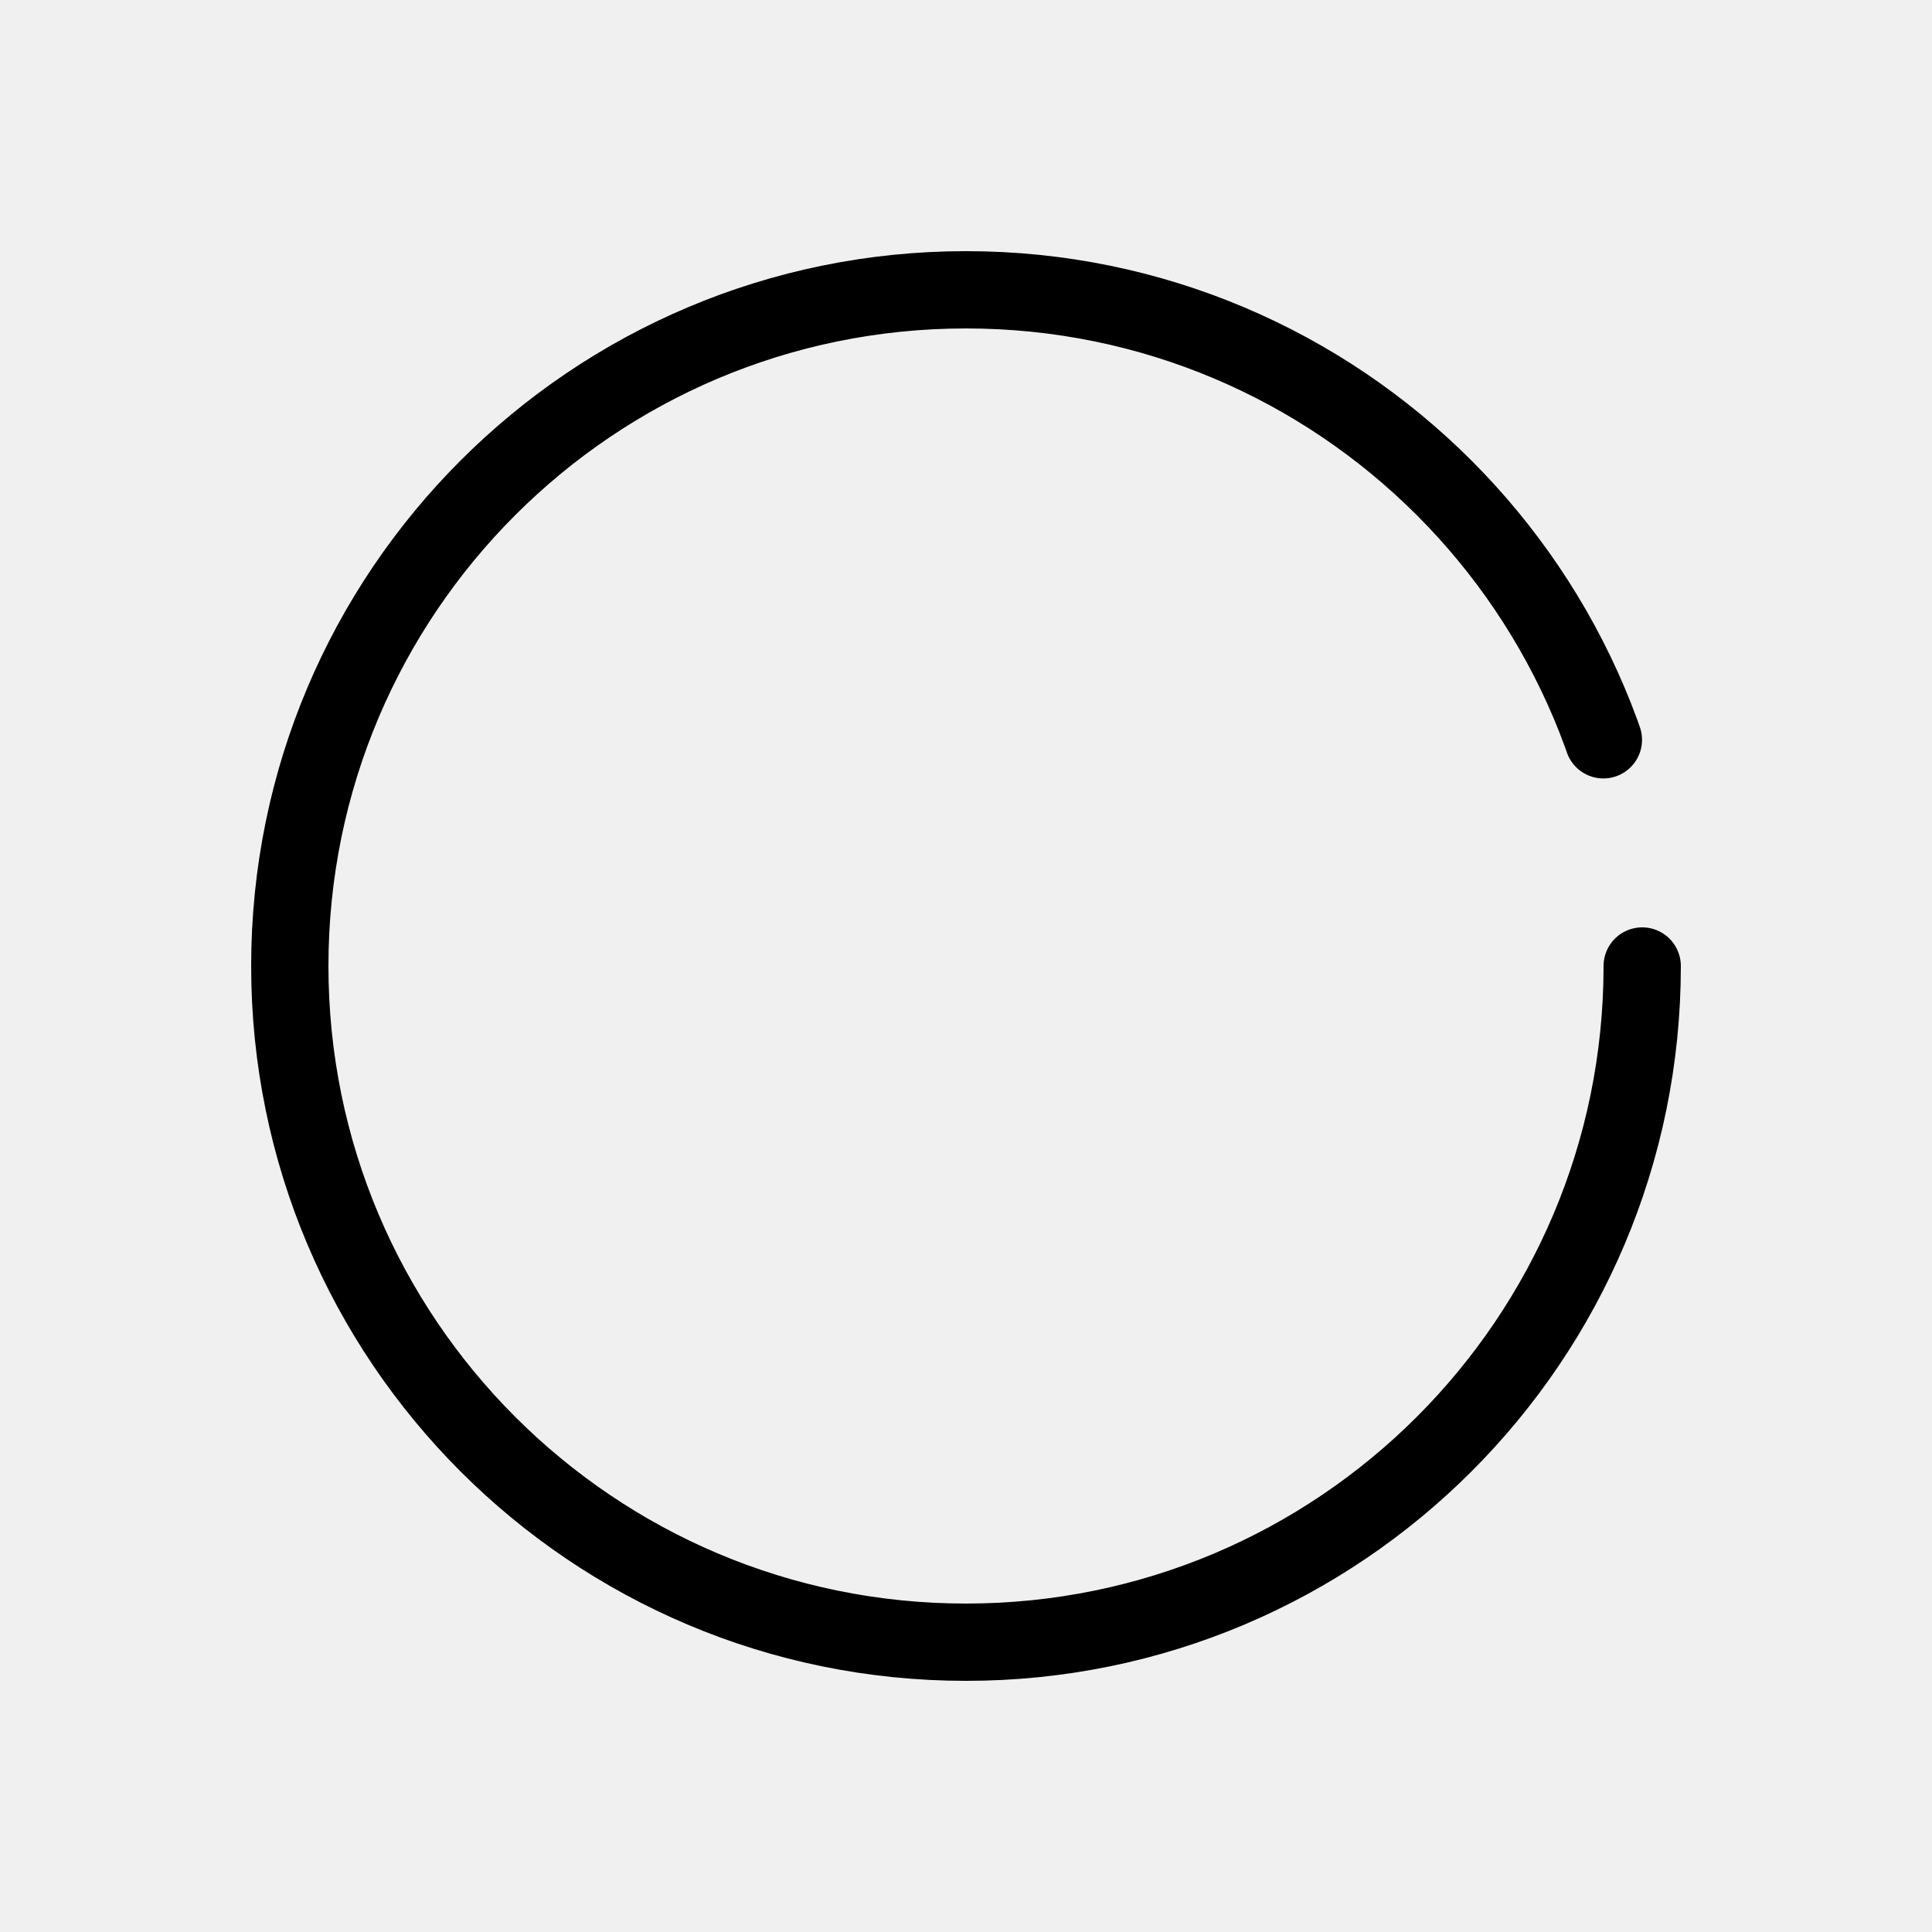
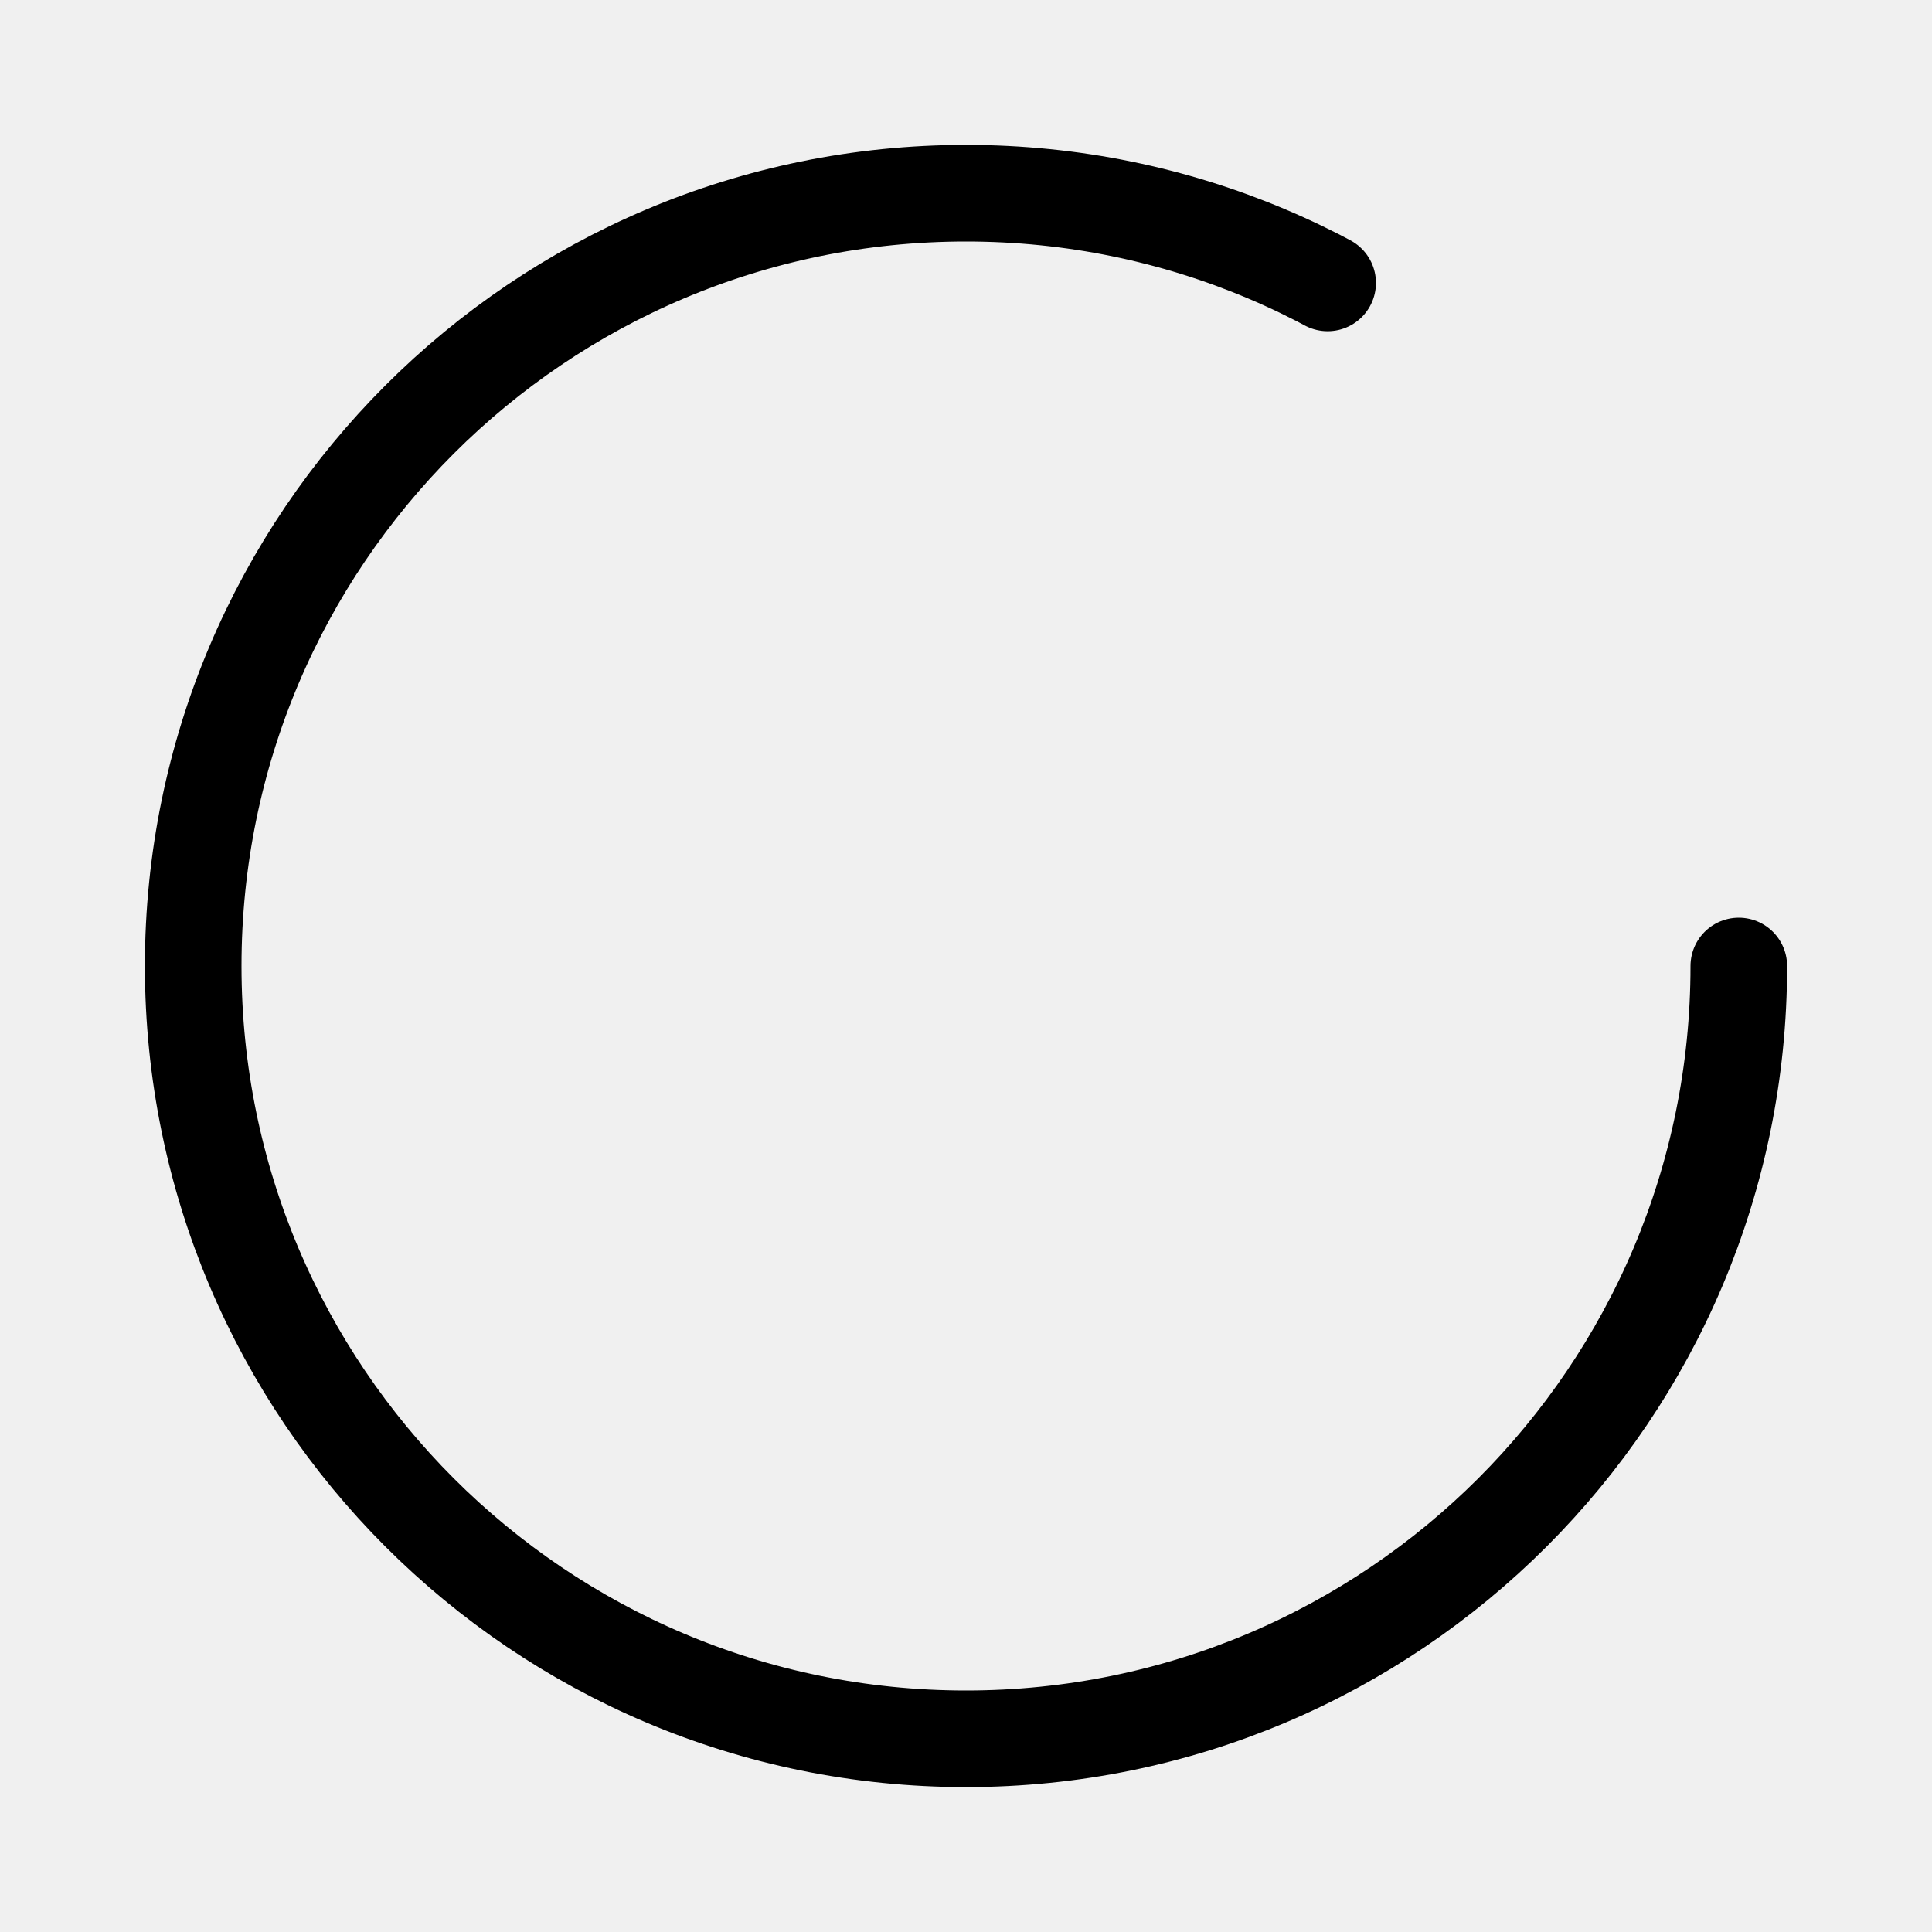
- <svg xmlns="http://www.w3.org/2000/svg" width="120" height="120" viewBox="0 0 100 100" fill="none" stroke="#fff">
-   <circle cx="50" cy="50" r="35" stroke="#000" stroke-width="4" stroke-linecap="round" stroke-dasharray="283" stroke-dashoffset="75">
+ <svg xmlns="http://www.w3.org/2000/svg" width="60" height="60" viewBox="0 0 100 100" fill="none" stroke="#fff">
+   <circle cx="50" cy="50" r="40" stroke="#000" stroke-width="5" stroke-linecap="round" stroke-dasharray="283" stroke-dashoffset="75">
    <animateTransform attributeName="transform" type="rotate" from="0 50 50" to="360 50 50" dur="0.8s" repeatCount="indefinite" />
    <animate attributeName="stroke-dashoffset" values="30;0;30" keyTimes="0;0.5;1" dur="0.8s" repeatCount="indefinite" />
    <animate attributeName="stroke-dasharray" values="70,150;90,150;70,150" keyTimes="0;0.5;1" dur="0.8s" repeatCount="indefinite" />
  </circle>
</svg>
